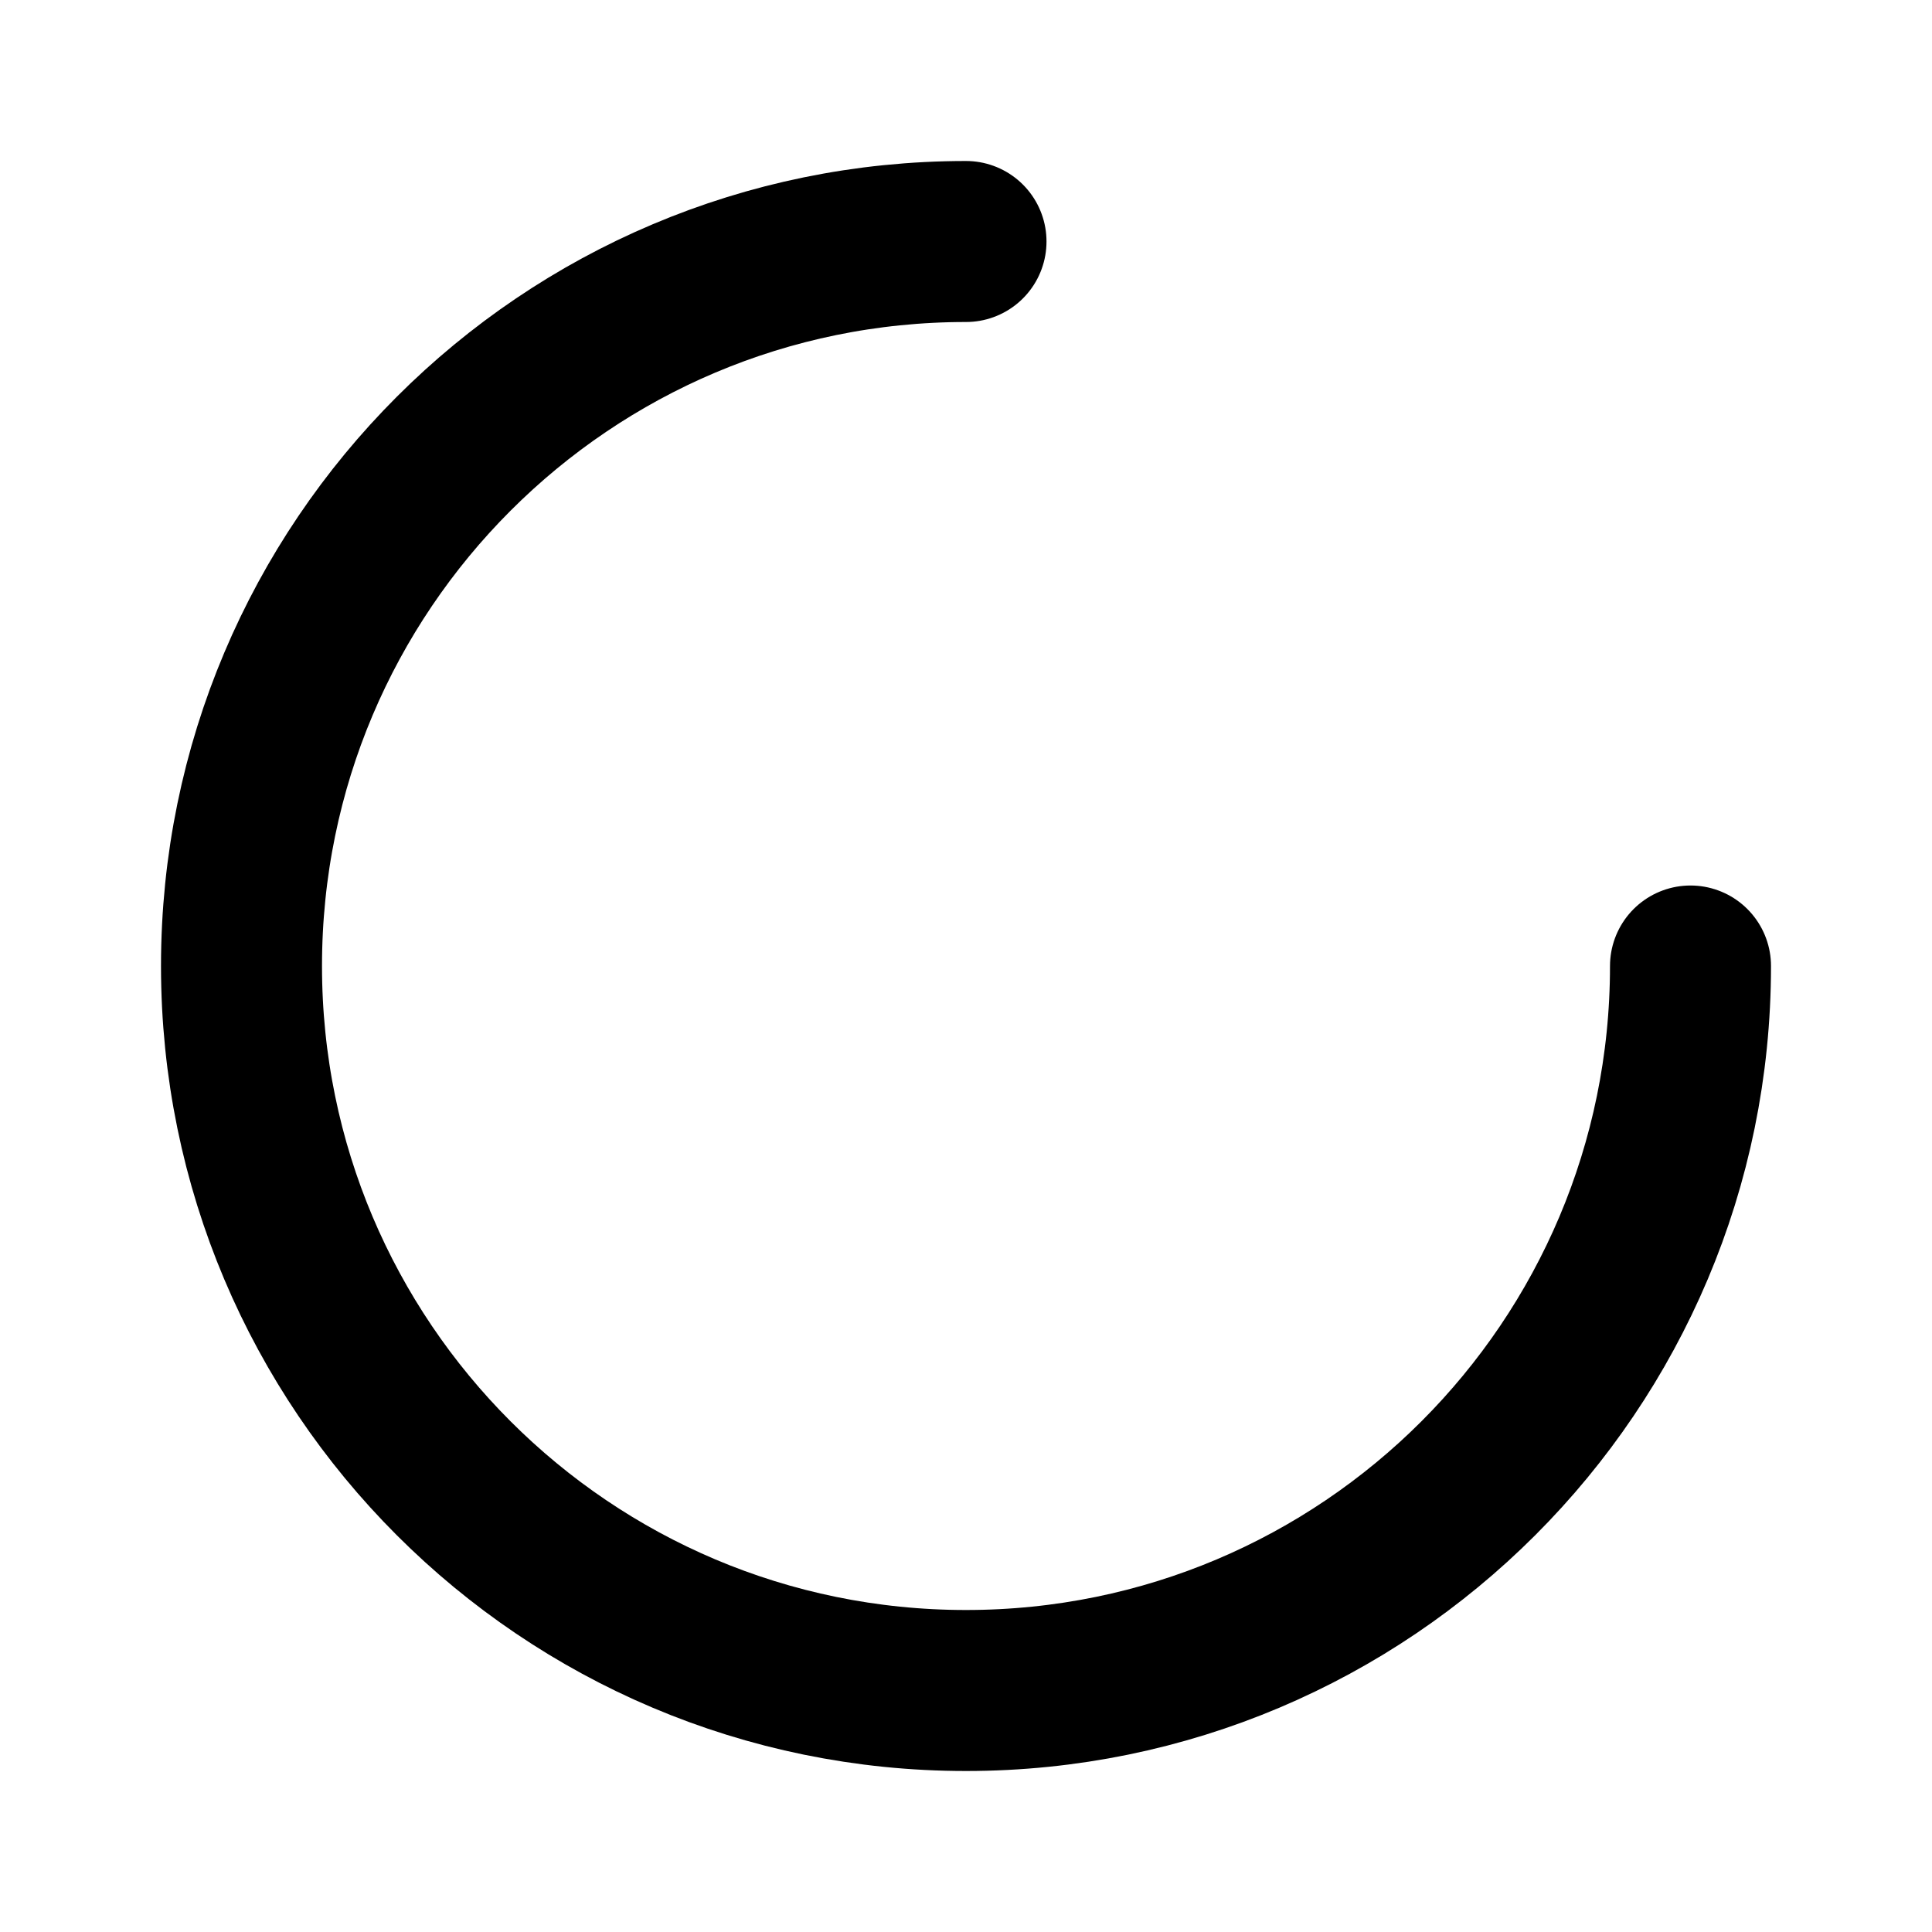
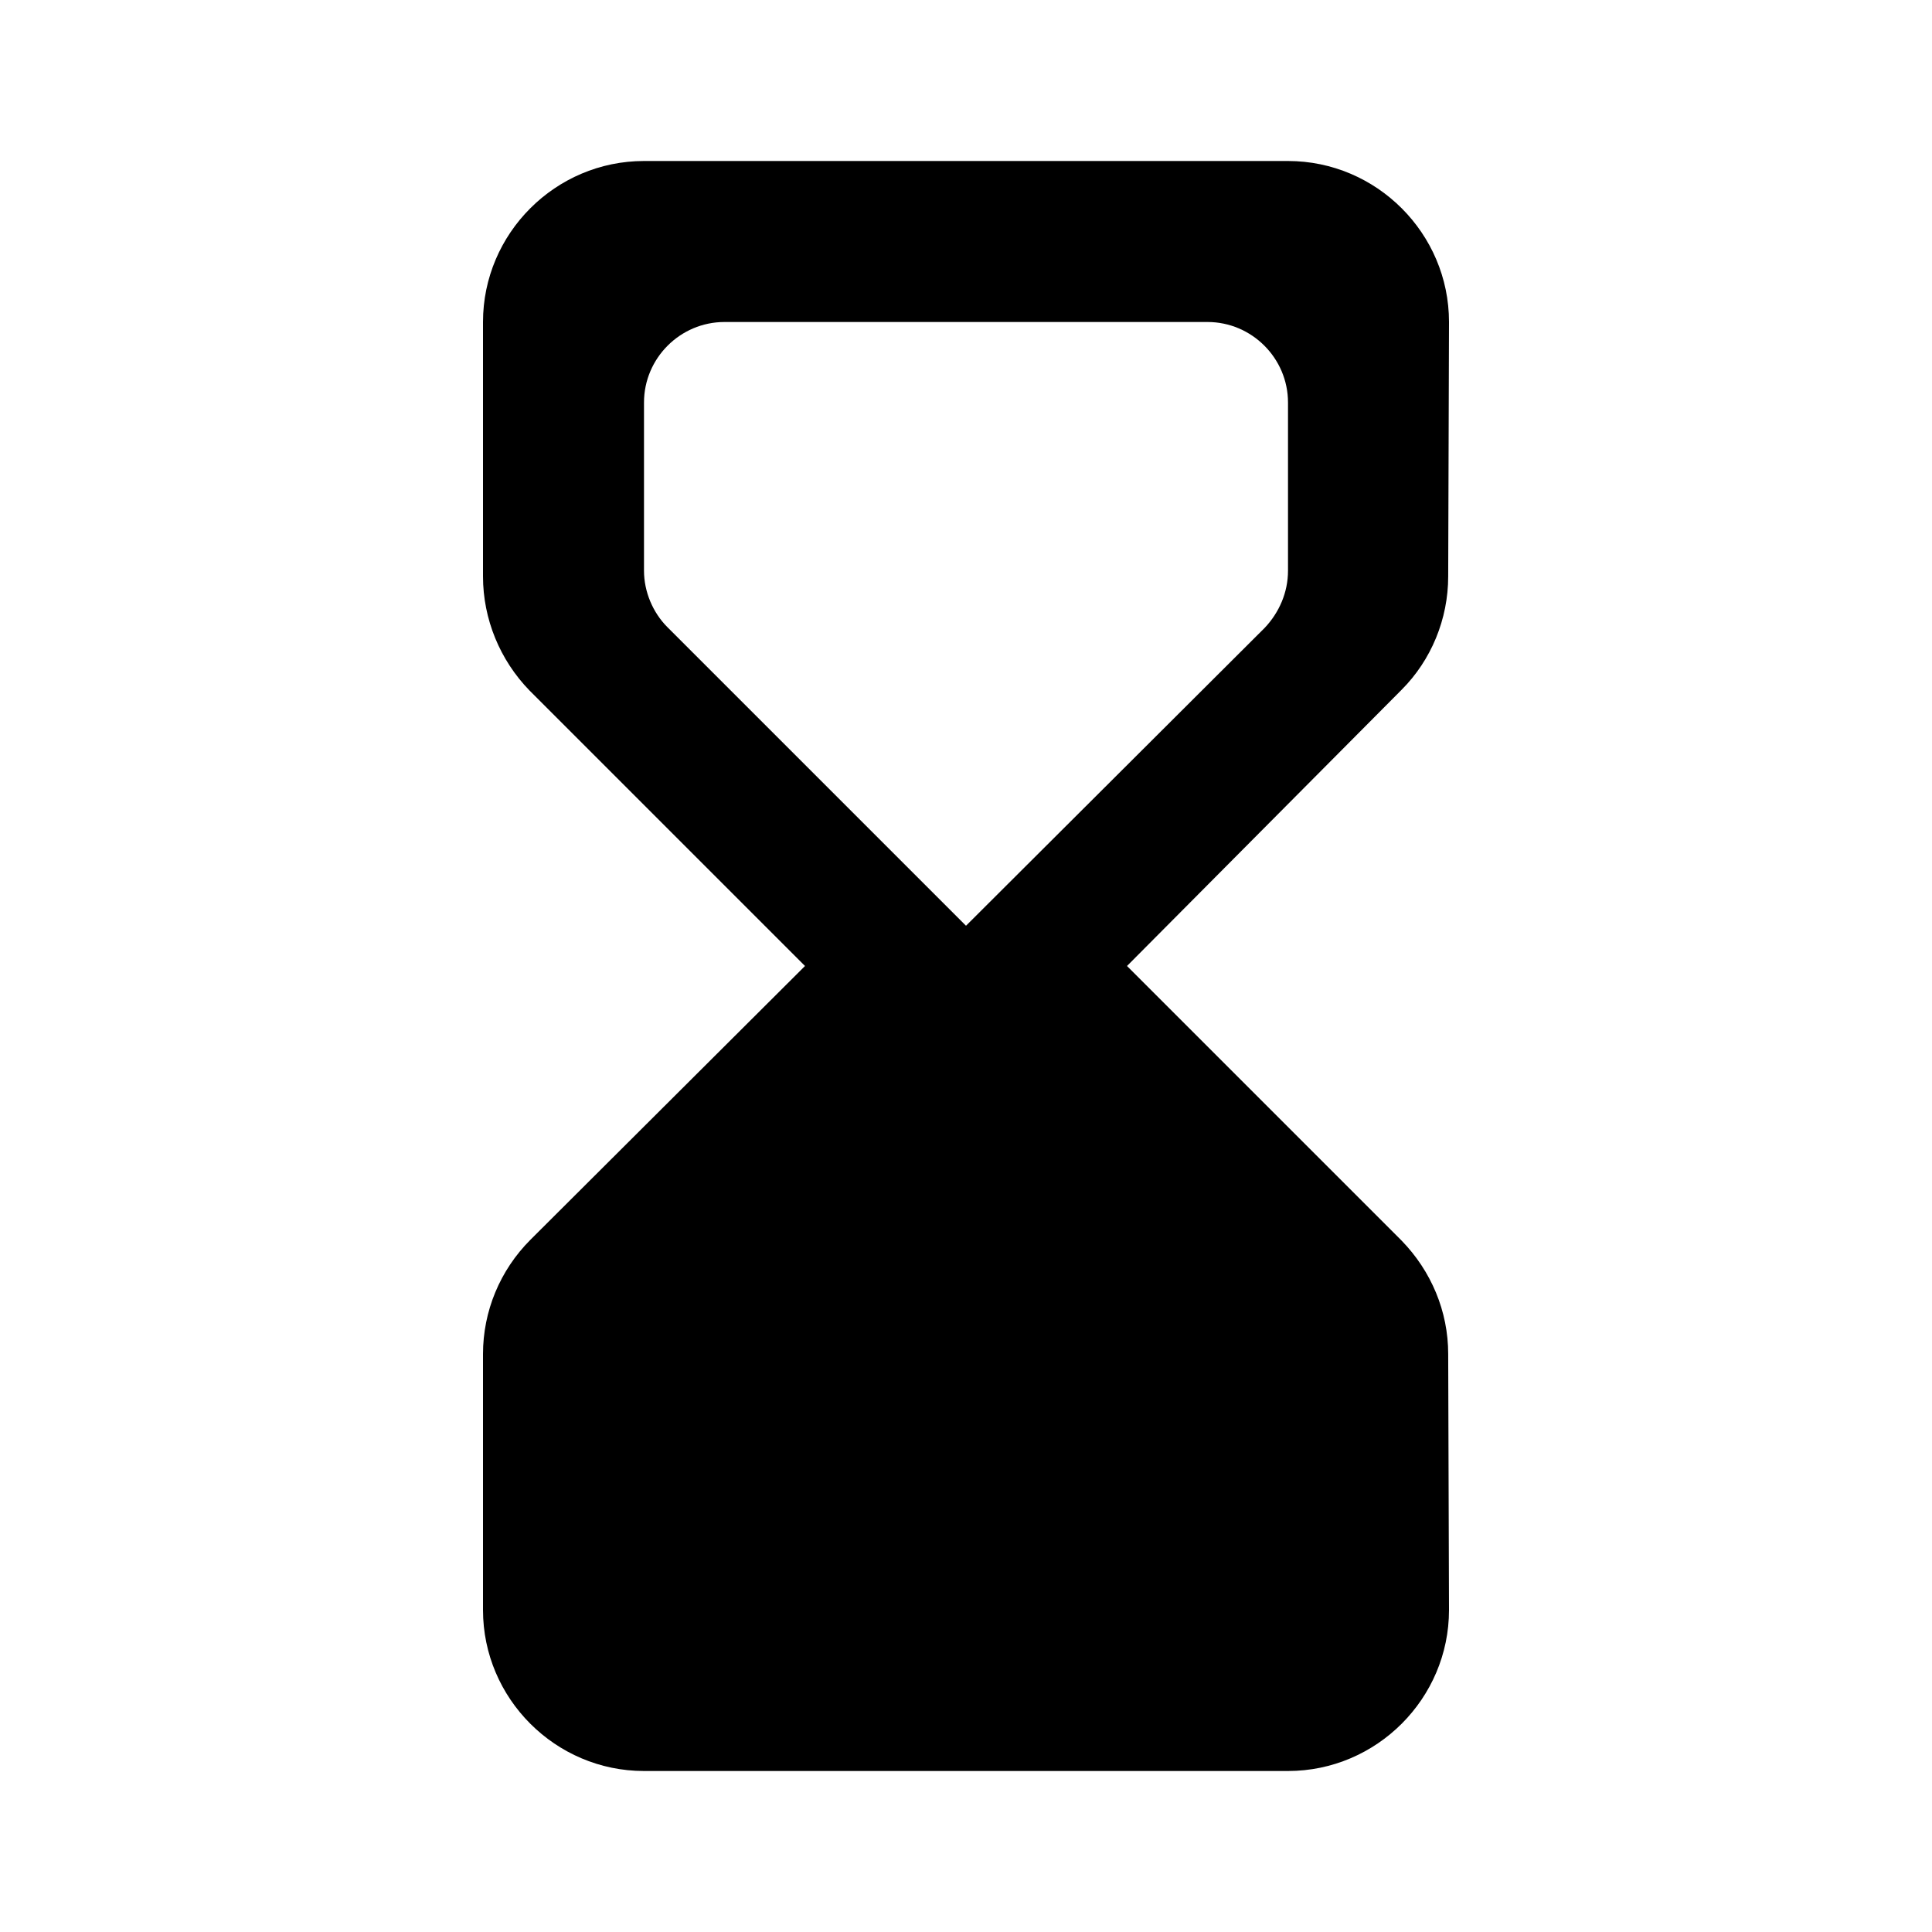
<svg xmlns="http://www.w3.org/2000/svg" width="32" height="32" viewBox="0 0 24 24">
-   <path fill="none" stroke="currentColor" stroke-linecap="round" stroke-linejoin="round" stroke-width="2" d="M12 3a9 9 0 1 0 9 9" />
+   <path fill="currentColor" d="M16 22c1.1 0 2-.9 2-2l-.01-3.18c0-.53-.21-1.03-.58-1.41L14 12l3.41-3.43c.37-.37.58-.88.58-1.41L18 4c0-1.1-.9-2-2-2H8c-1.1 0-2 .9-2 2v3.16c0 .53.21 1.04.58 1.42L10 12l-3.41 3.4c-.38.38-.59.89-.59 1.42V20c0 1.1.9 2 2 2zM8 7.09V5c0-.55.45-1 1-1h6c.55 0 1 .45 1 1v2.09c0 .27-.11.52-.29.71L12 11.5L8.29 7.79c-.18-.18-.29-.44-.29-.7" />
</svg>
